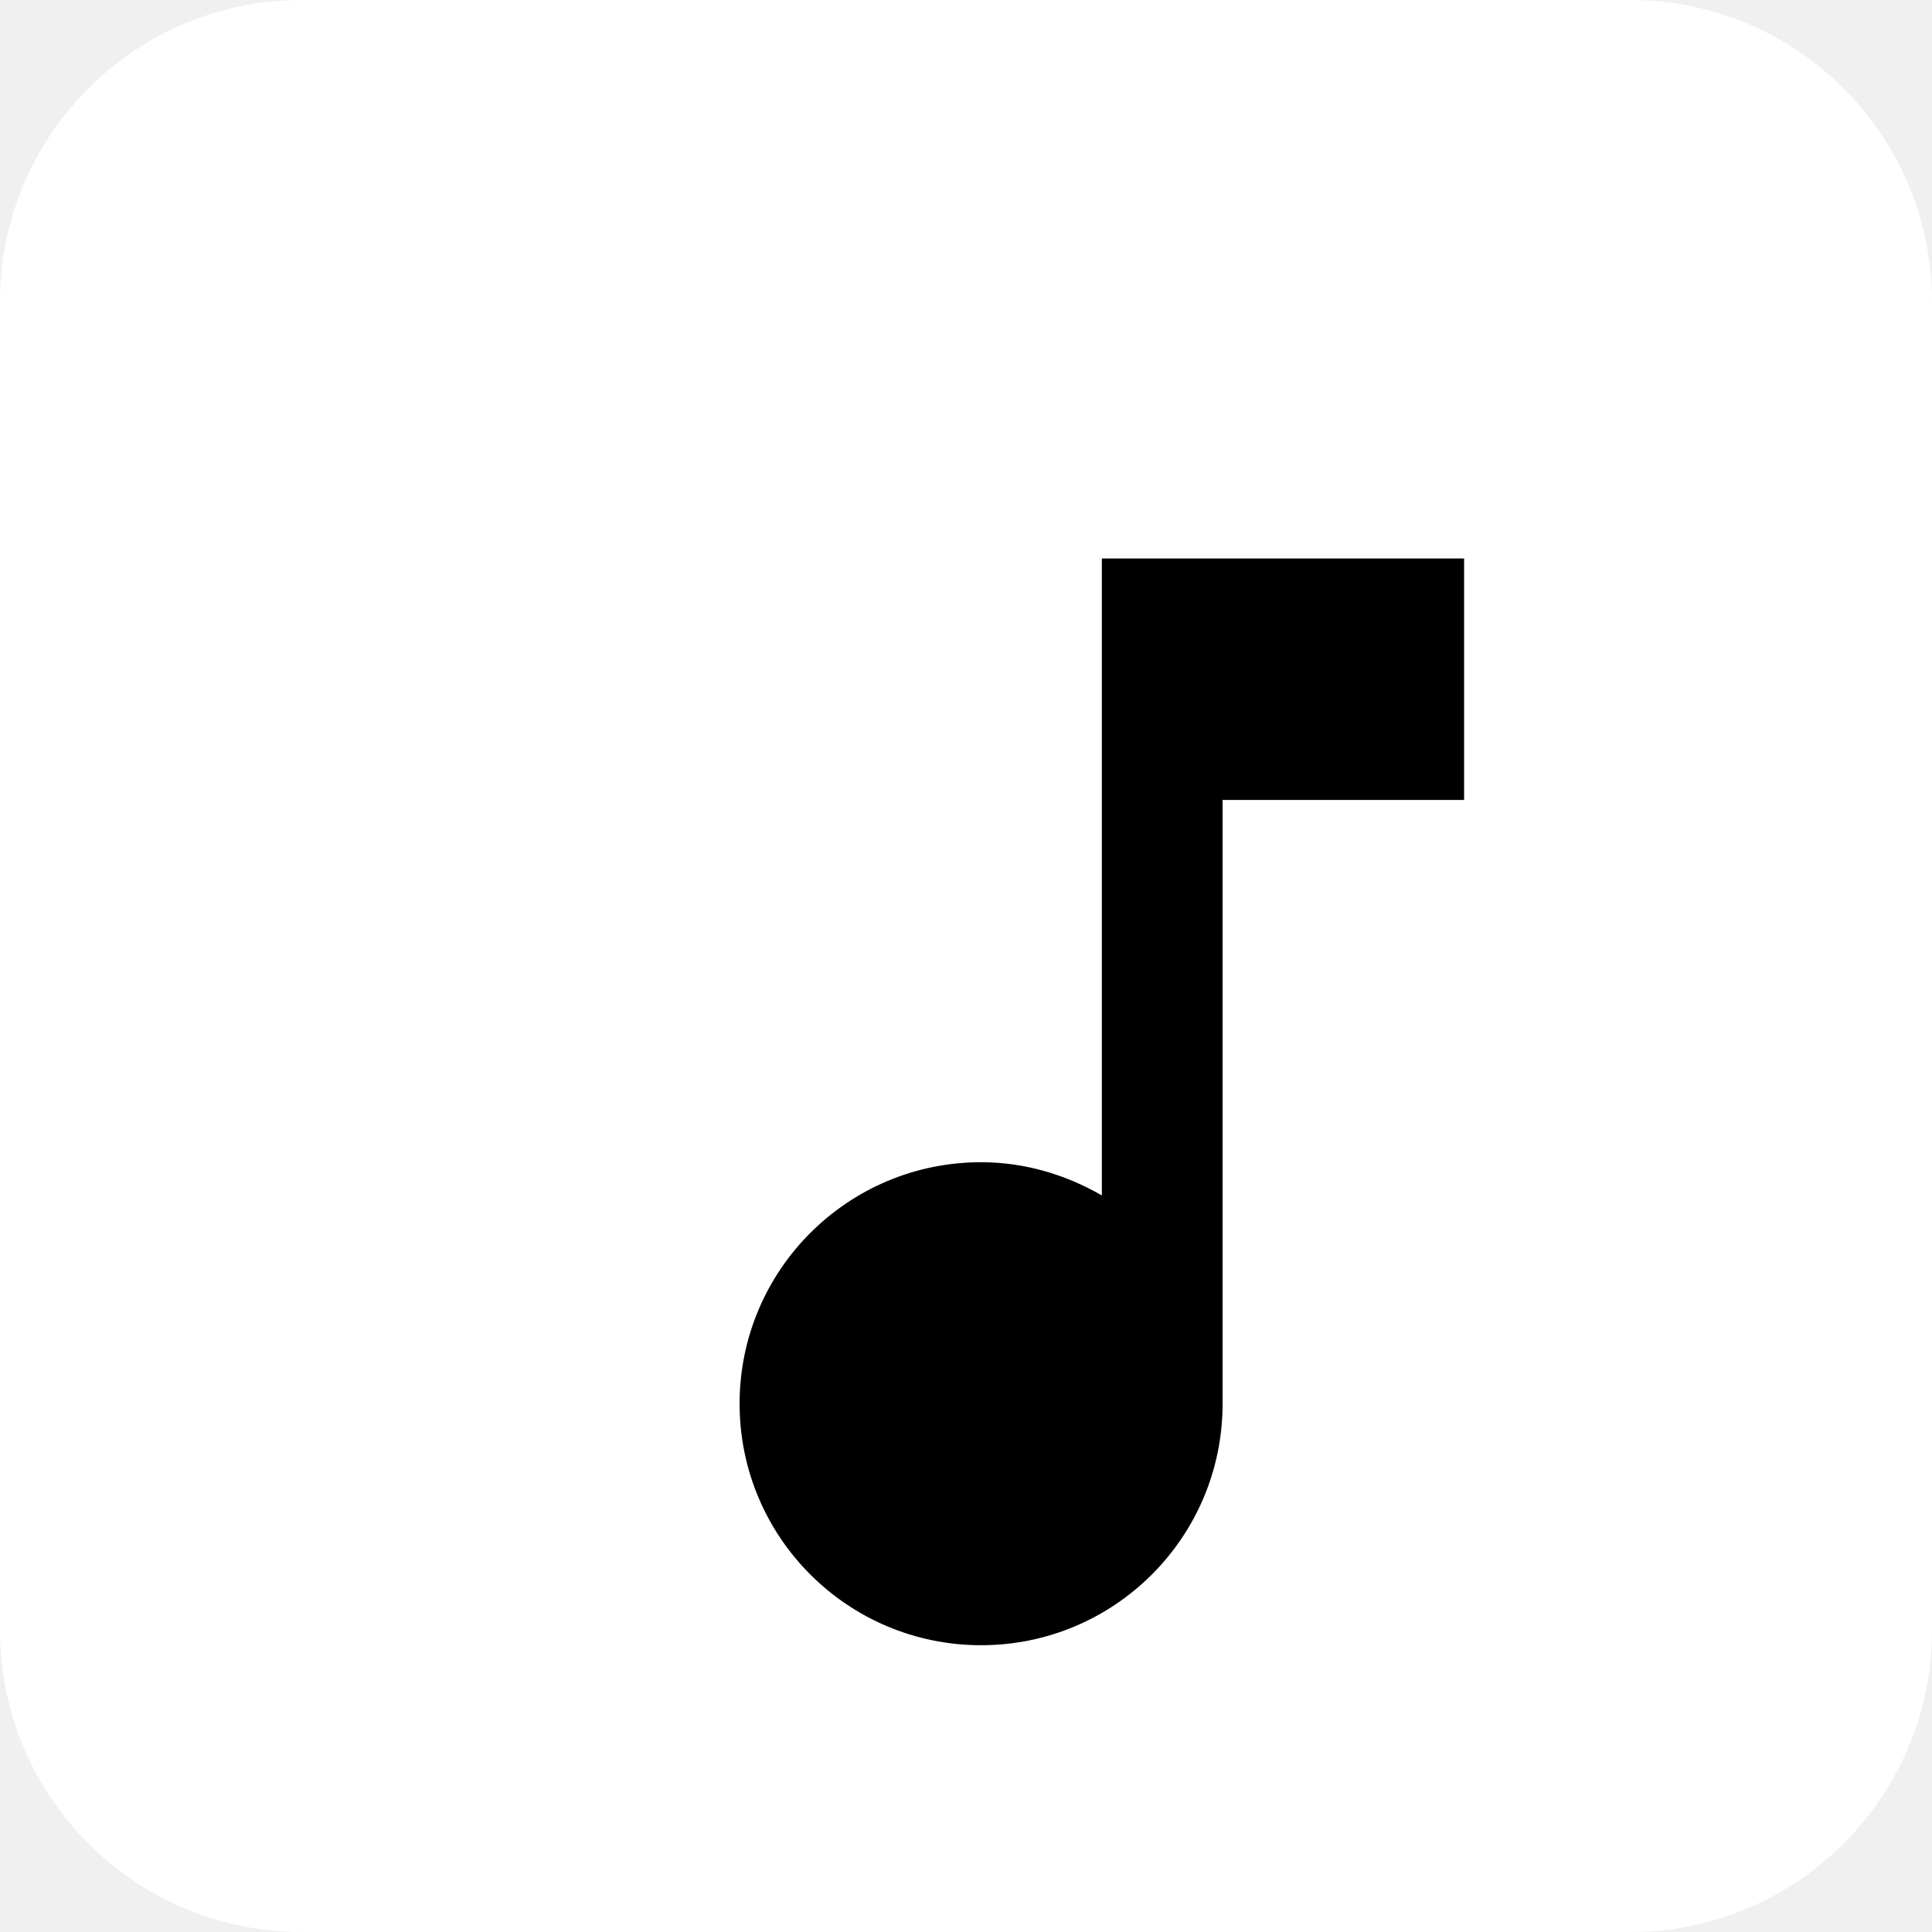
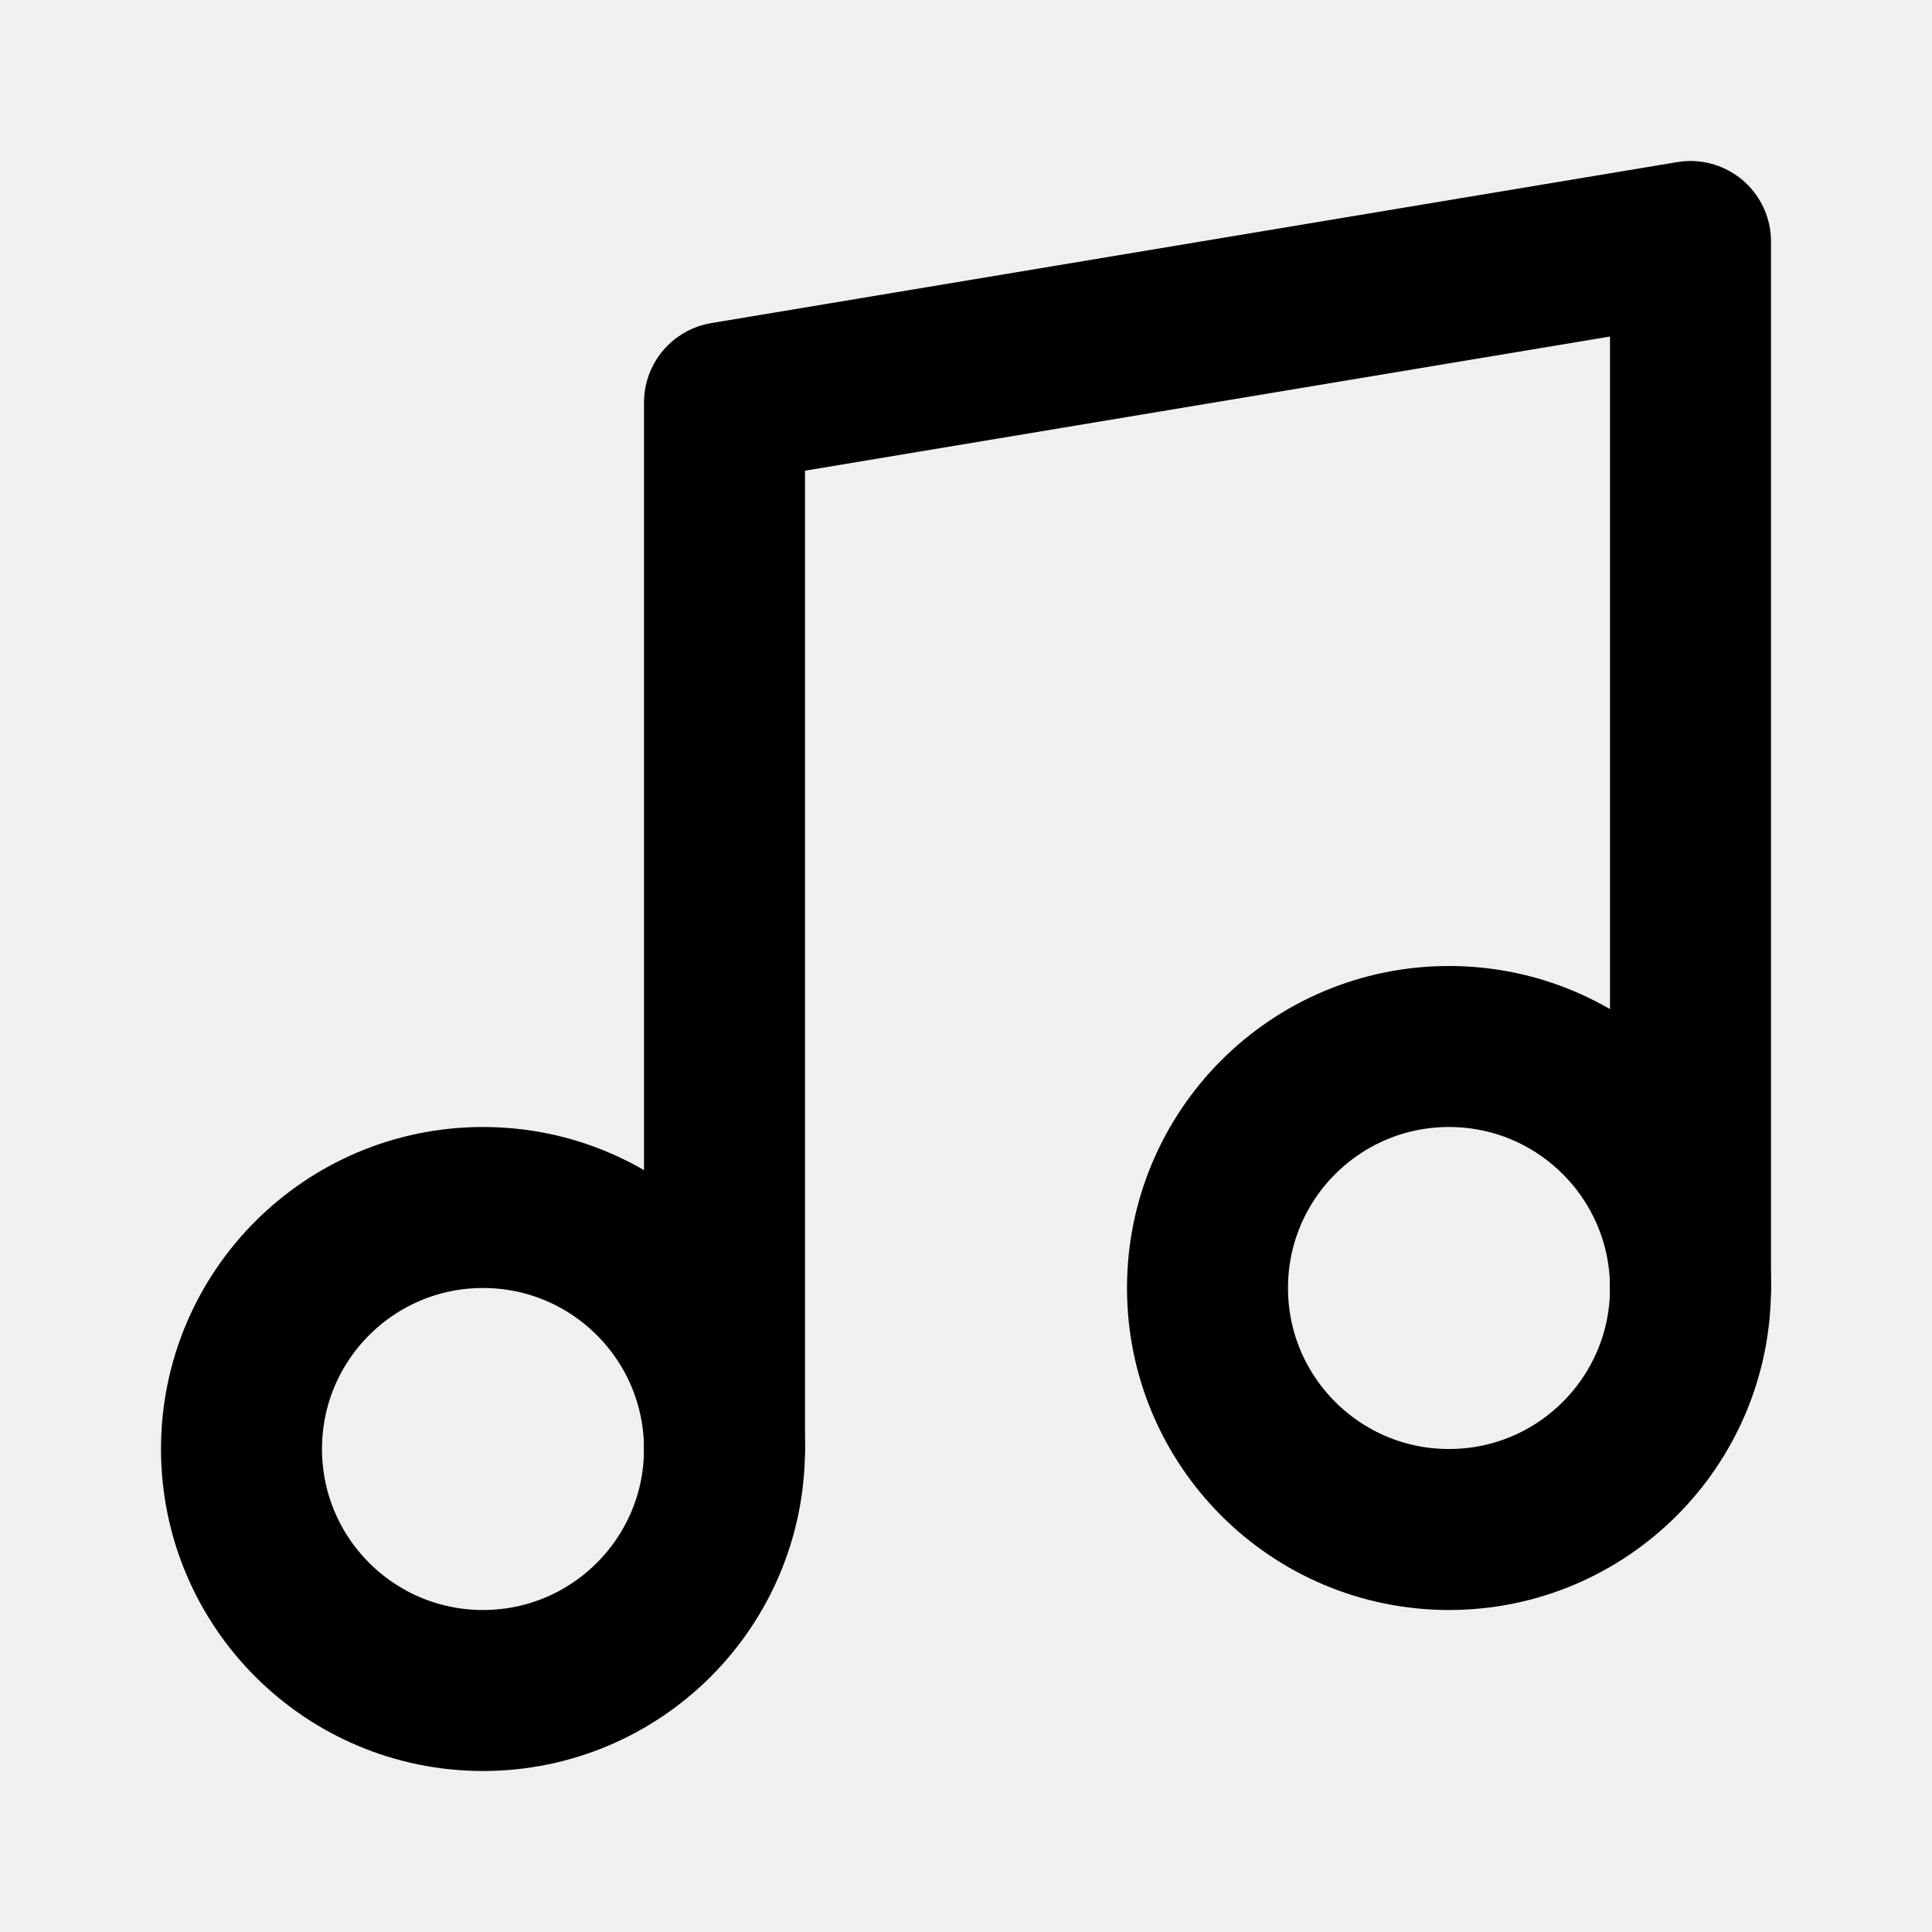
- <svg xmlns="http://www.w3.org/2000/svg" viewBox="0 0 512 512">
+ <svg xmlns="http://www.w3.org/2000/svg" viewBox="0 0 24 24" fill="none" stroke="currentColor" stroke-width="2" stroke-linecap="round" stroke-linejoin="round">
  <style>
-     .bg { fill: #ffffff; }
-     .icon { fill: #000000; }
+     :root {
+       color: #000000;
+     }
+     path, circle {
+       stroke: #000000;
+     }
    @media (prefers-color-scheme: dark) {
-       .bg { fill: #000000; }
-       .icon { fill: #ffffff; }
+       :root {
+         color: #ffffff;
+       }
+       path, circle {
+         stroke: #ffffff;
+       }
    }
  </style>
-   <rect class="bg" width="512" height="512" rx="80" />
-   <path class="icon" d="M12 3v10.55c-.59-.34-1.27-.55-2-.55-2.21 0-4 1.79-4 4s1.79 4 4 4 4-1.79 4-4V7h4V3h-6z" transform="translate(100, 100) scale(16)" />
+   <path d="M9 18V5l12-2v13" />
+   <circle cx="6" cy="18" r="3" />
+   <circle cx="18" cy="16" r="3" />
</svg>
